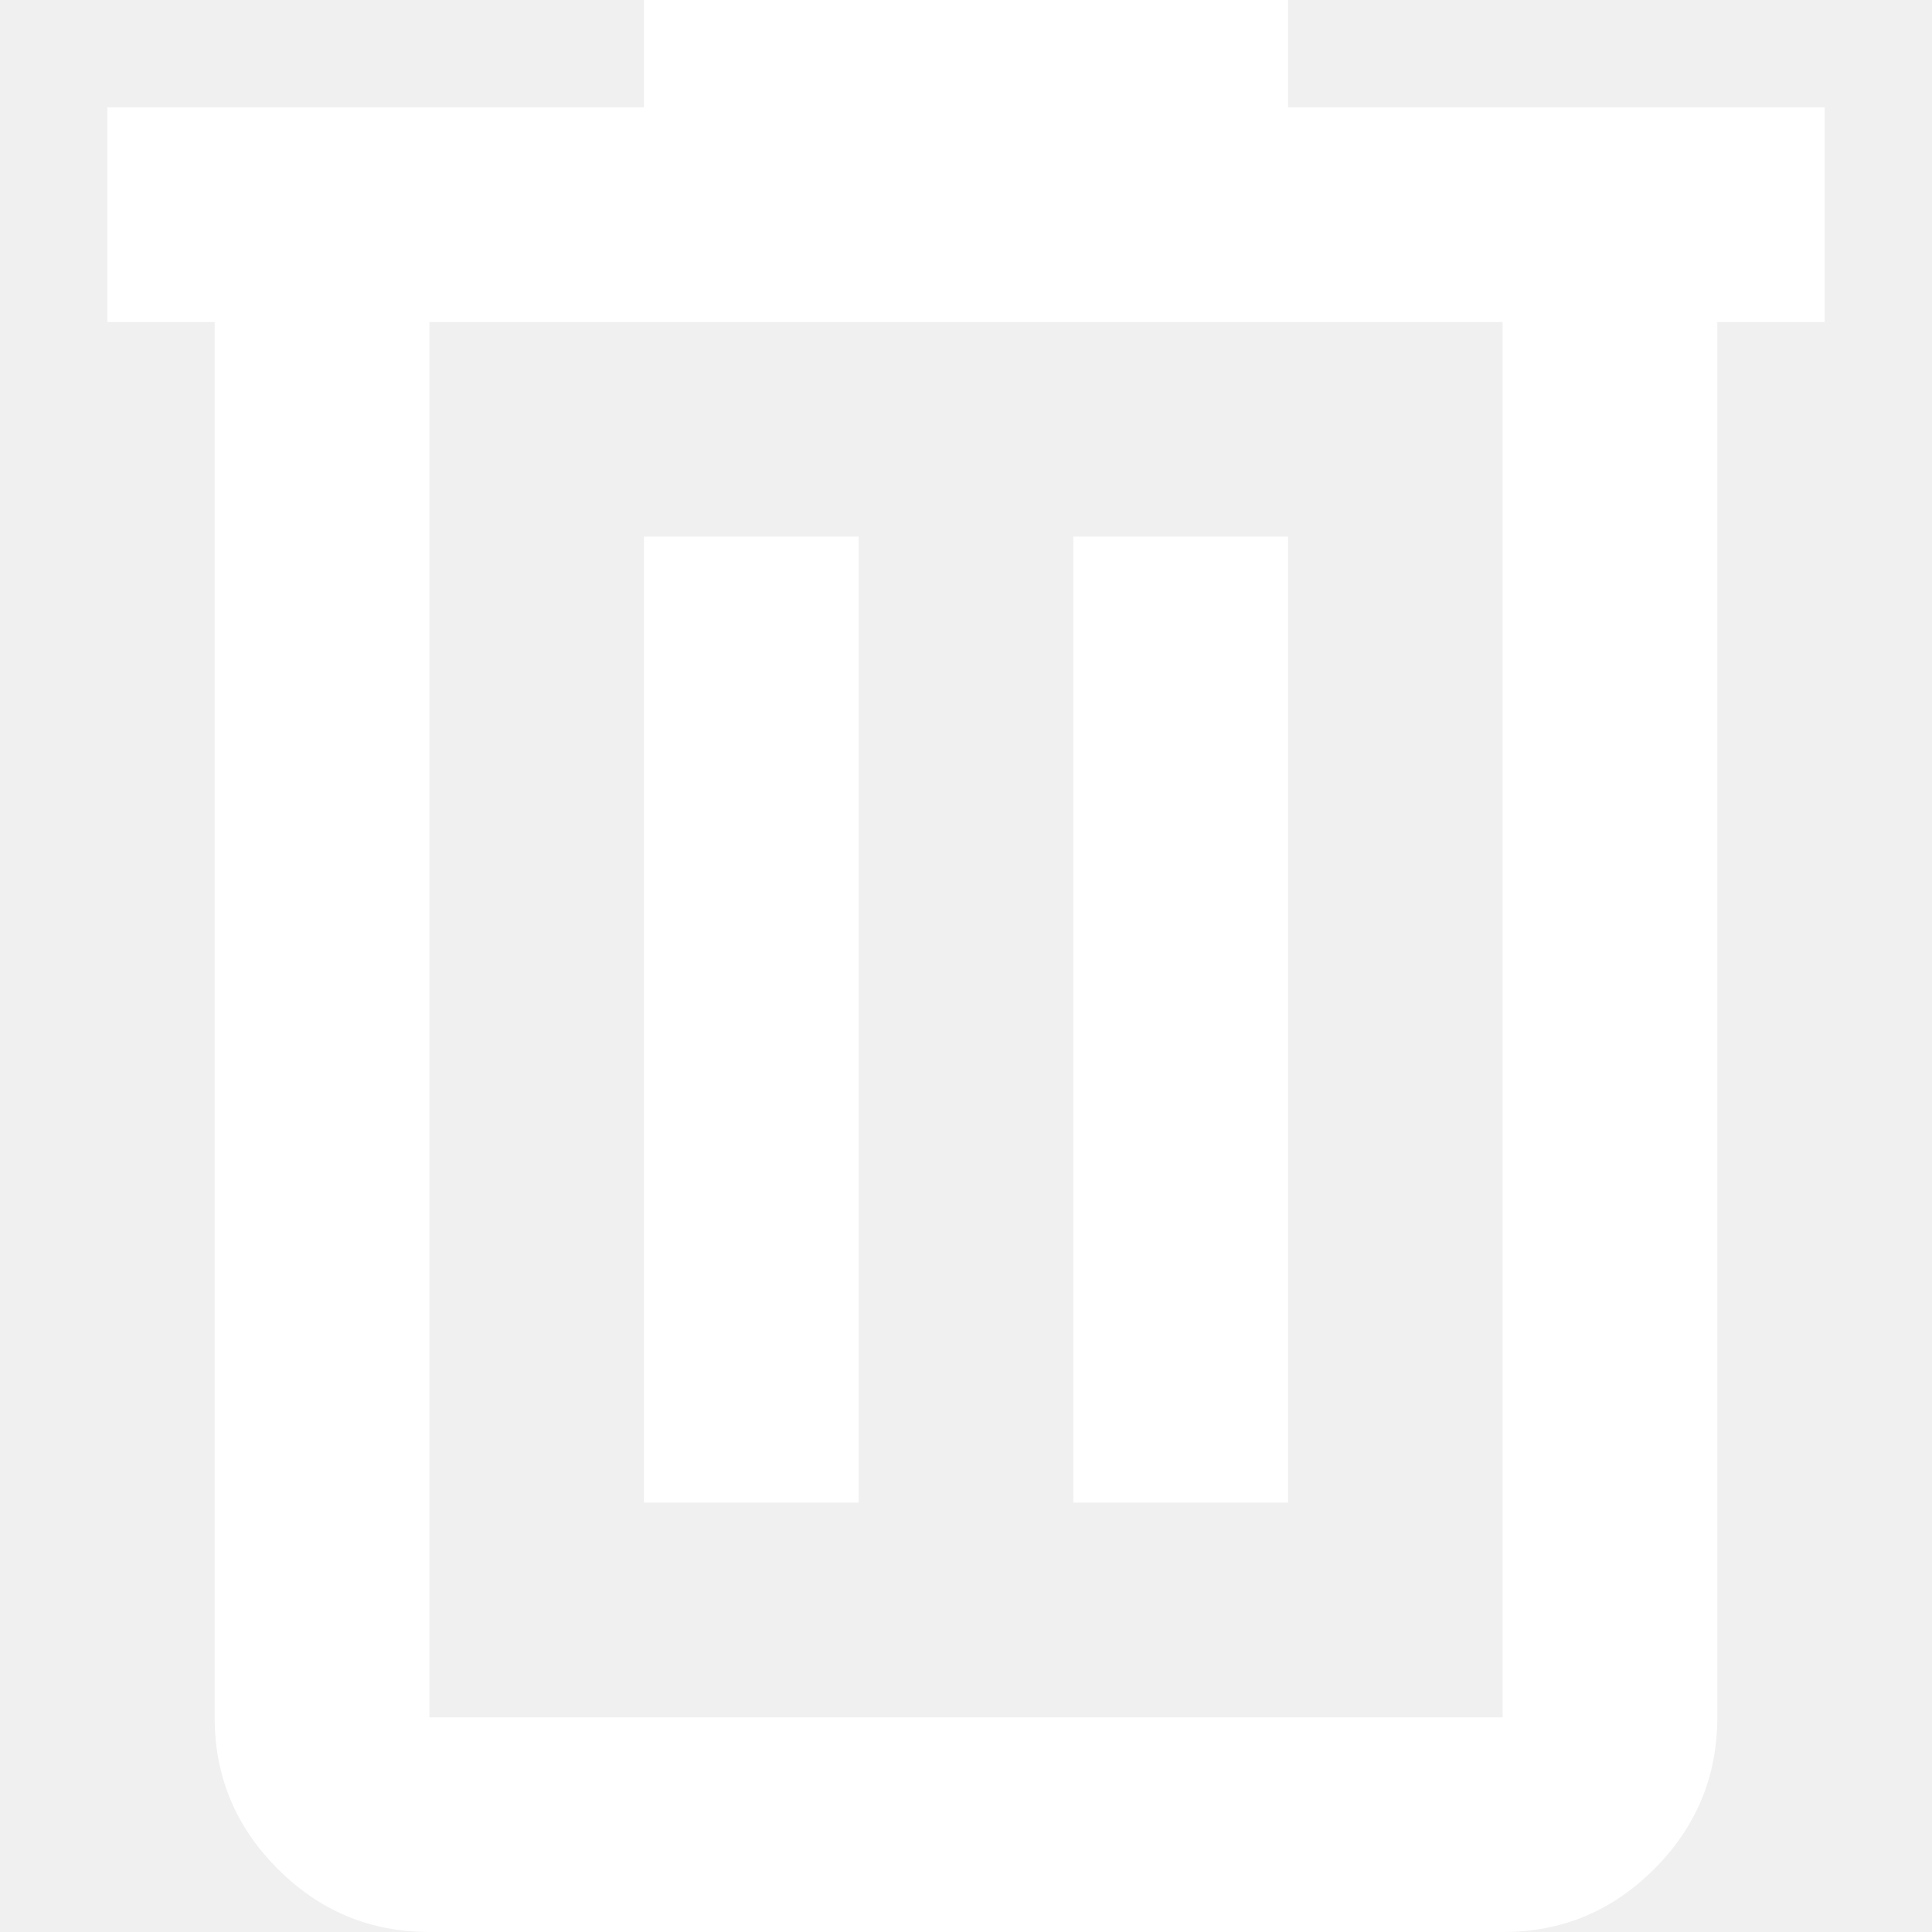
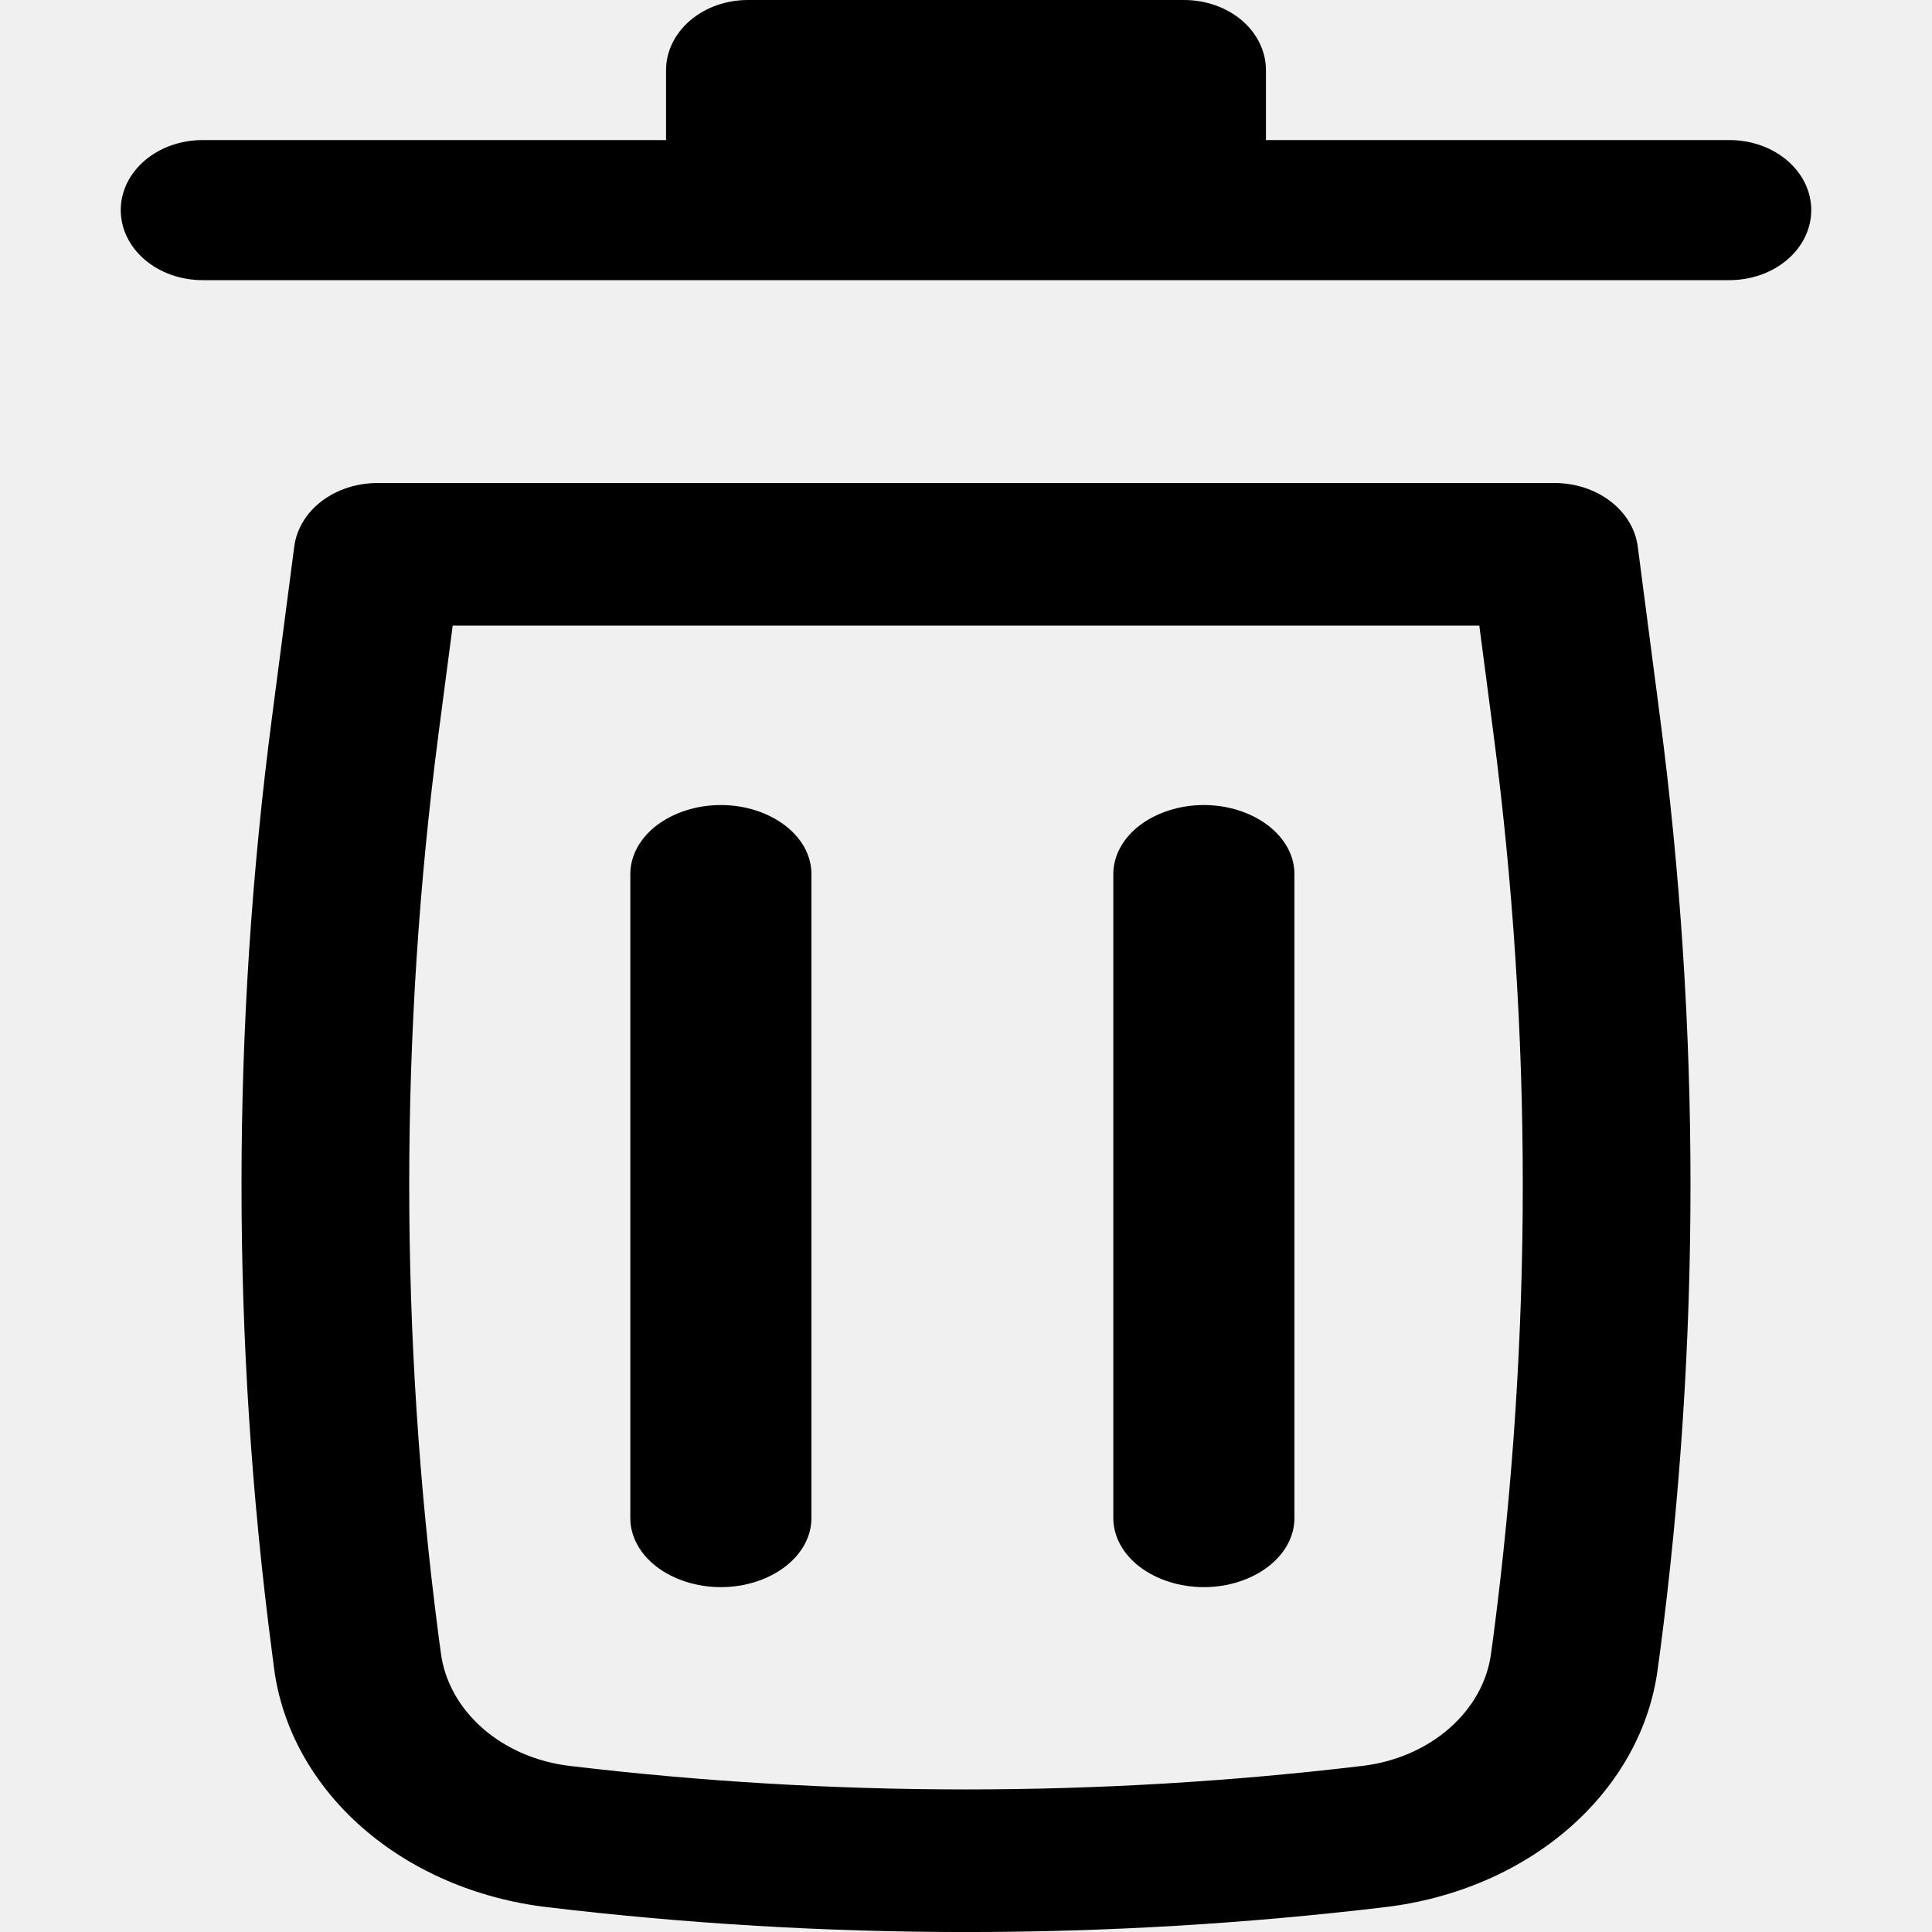
<svg xmlns="http://www.w3.org/2000/svg" width="16" height="16" viewBox="0 0 16 16" fill="none">
-   <g clipPath="url(#clip0_816_2)">
-     <path d="M3.556 16C3.067 16 2.648 15.826 2.3 15.477C1.951 15.129 1.777 14.71 1.778 14.222V2.667H0.889V0.889H5.333V0H10.667V0.889H15.111V2.667H14.222V14.222C14.222 14.711 14.048 15.13 13.7 15.478C13.351 15.827 12.933 16.001 12.444 16H3.556ZM12.444 2.667H3.556V14.222H12.444V2.667ZM5.333 12.444H7.111V4.444H5.333V12.444ZM8.889 12.444H10.667V4.444H8.889V12.444Z" fill="#fff" />
-   </g>
-   <defs>
-     <clipPath id="clip0_816_2">
-       <rect width="16" height="16" fill="white" />
-     </clipPath>
-   </defs>
+   <path d="M5.97 6.667C6.169 6.667 6.359 6.728 6.5 6.835C6.641 6.942 6.72 7.087 6.72 7.239V12.572C6.72 12.724 6.641 12.869 6.5 12.976C6.359 13.083 6.169 13.144 5.97 13.144C5.771 13.144 5.58 13.083 5.439 12.976C5.299 12.869 5.22 12.724 5.22 12.572V7.239C5.22 7.087 5.299 6.942 5.439 6.835C5.58 6.728 5.771 6.667 5.97 6.667ZM10.72 7.239C10.72 7.087 10.641 6.942 10.5 6.835C10.359 6.728 10.169 6.667 9.97 6.667C9.771 6.667 9.58 6.728 9.439 6.835C9.299 6.942 9.22 7.087 9.22 7.239V12.572C9.22 12.724 9.299 12.869 9.439 12.976C9.58 13.083 9.771 13.144 9.97 13.144C10.169 13.144 10.359 13.083 10.5 12.976C10.641 12.869 10.72 12.724 10.72 12.572V7.239Z" fill="black" />
+   <path d="M6.194 0C6.014 0 5.842 0.061 5.715 0.17C5.588 0.279 5.516 0.426 5.516 0.58V1.16H1.677C1.498 1.16 1.325 1.221 1.198 1.33C1.071 1.439 1 1.586 1 1.74C1 1.894 1.071 2.041 1.198 2.15C1.325 2.259 1.498 2.32 1.677 2.32H14.323C14.502 2.32 14.675 2.259 14.802 2.15C14.929 2.041 15 1.894 15 1.74C15 1.586 14.929 1.439 14.802 1.33C14.675 1.221 14.502 1.16 14.323 1.16H10.484V0.58C10.484 0.426 10.412 0.279 10.286 0.17C10.158 0.061 9.986 0 9.806 0H6.194Z" fill="black" />
+   <path fill-rule="evenodd" clip-rule="evenodd" d="M2.437 4.525C2.456 4.381 2.537 4.247 2.664 4.15C2.792 4.053 2.957 4 3.128 4H12.872C13.043 4 13.208 4.053 13.335 4.15C13.463 4.247 13.544 4.381 13.563 4.525L13.748 5.944C14.084 8.514 14.084 11.108 13.748 13.679L13.729 13.818C13.665 14.314 13.408 14.778 12.999 15.136C12.59 15.494 12.052 15.725 11.471 15.794C9.168 16.069 6.832 16.069 4.529 15.794C3.948 15.725 3.41 15.494 3.001 15.136C2.592 14.778 2.335 14.314 2.27 13.818L2.252 13.679C1.916 11.108 1.916 8.514 2.252 5.944L2.437 4.525ZM3.749 5.181L3.632 6.074C3.308 8.557 3.308 11.064 3.632 13.548L3.651 13.688C3.681 13.923 3.803 14.143 3.997 14.313C4.191 14.483 4.446 14.593 4.722 14.625C6.897 14.884 9.103 14.884 11.278 14.625C11.554 14.593 11.809 14.483 12.003 14.313C12.197 14.143 12.319 13.924 12.349 13.688L12.368 13.548C12.692 11.065 12.692 8.557 12.368 6.074L12.251 5.181H3.749Z" fill="black" />
</svg>
